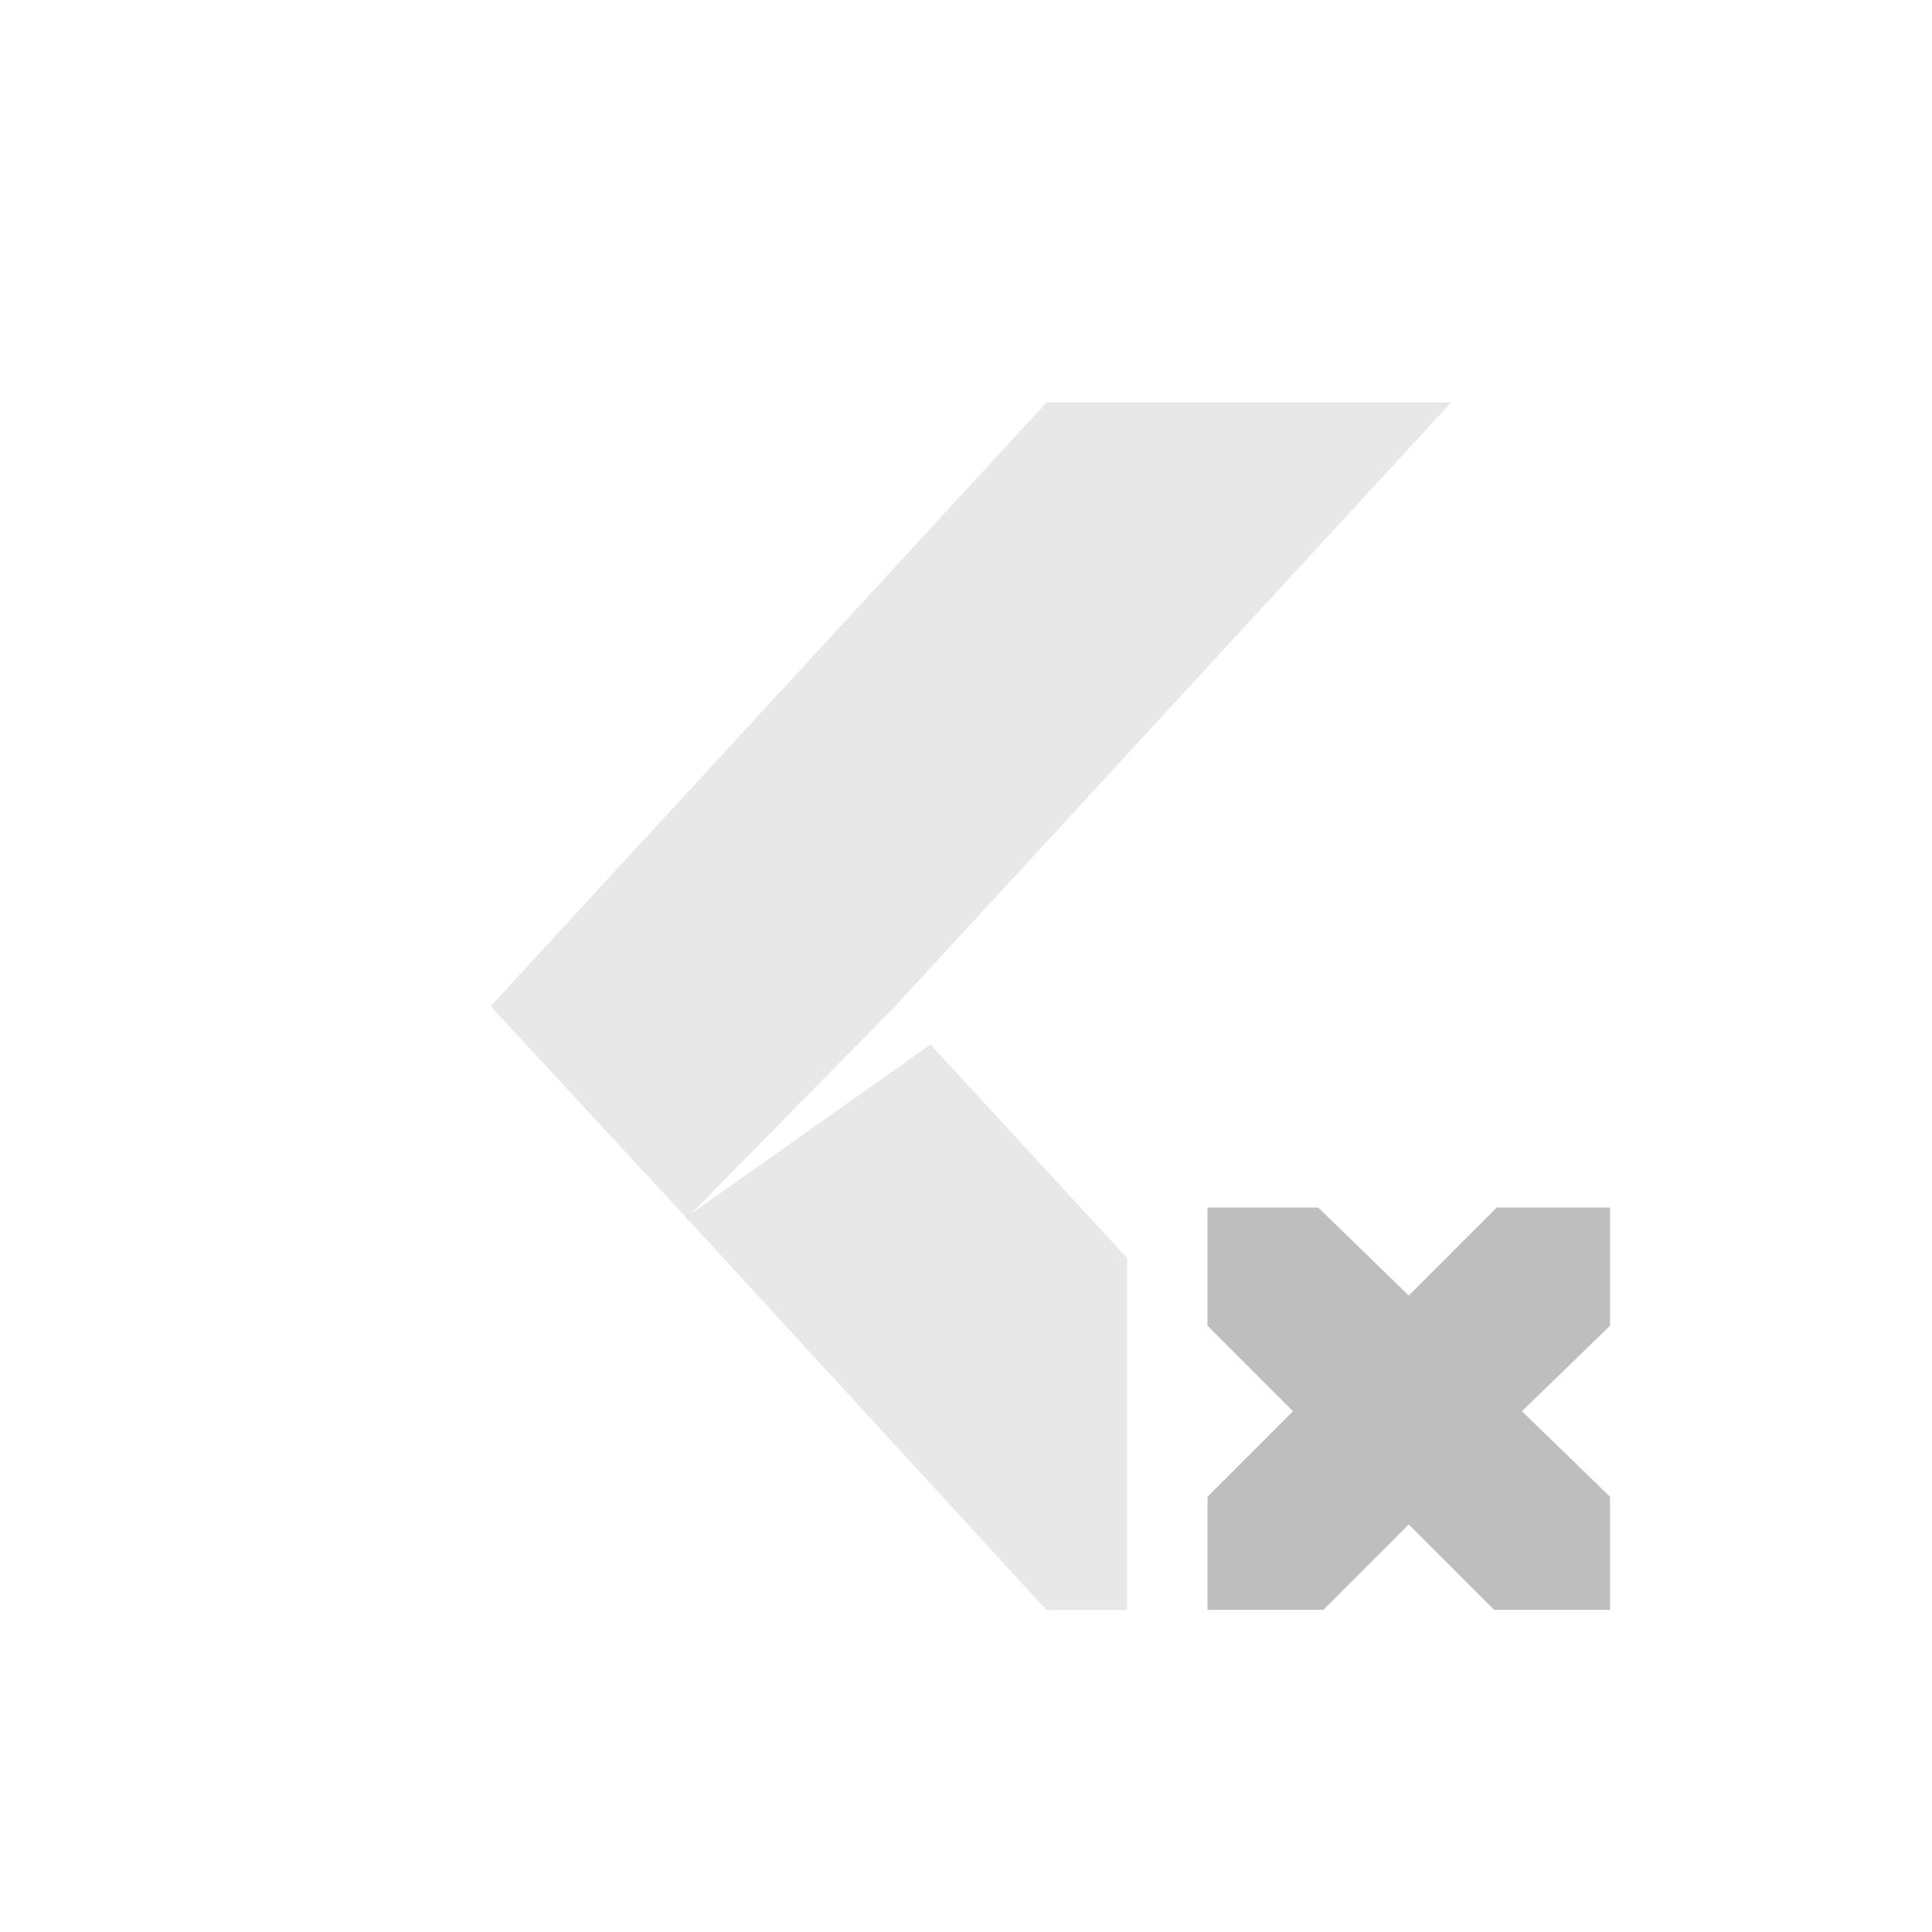
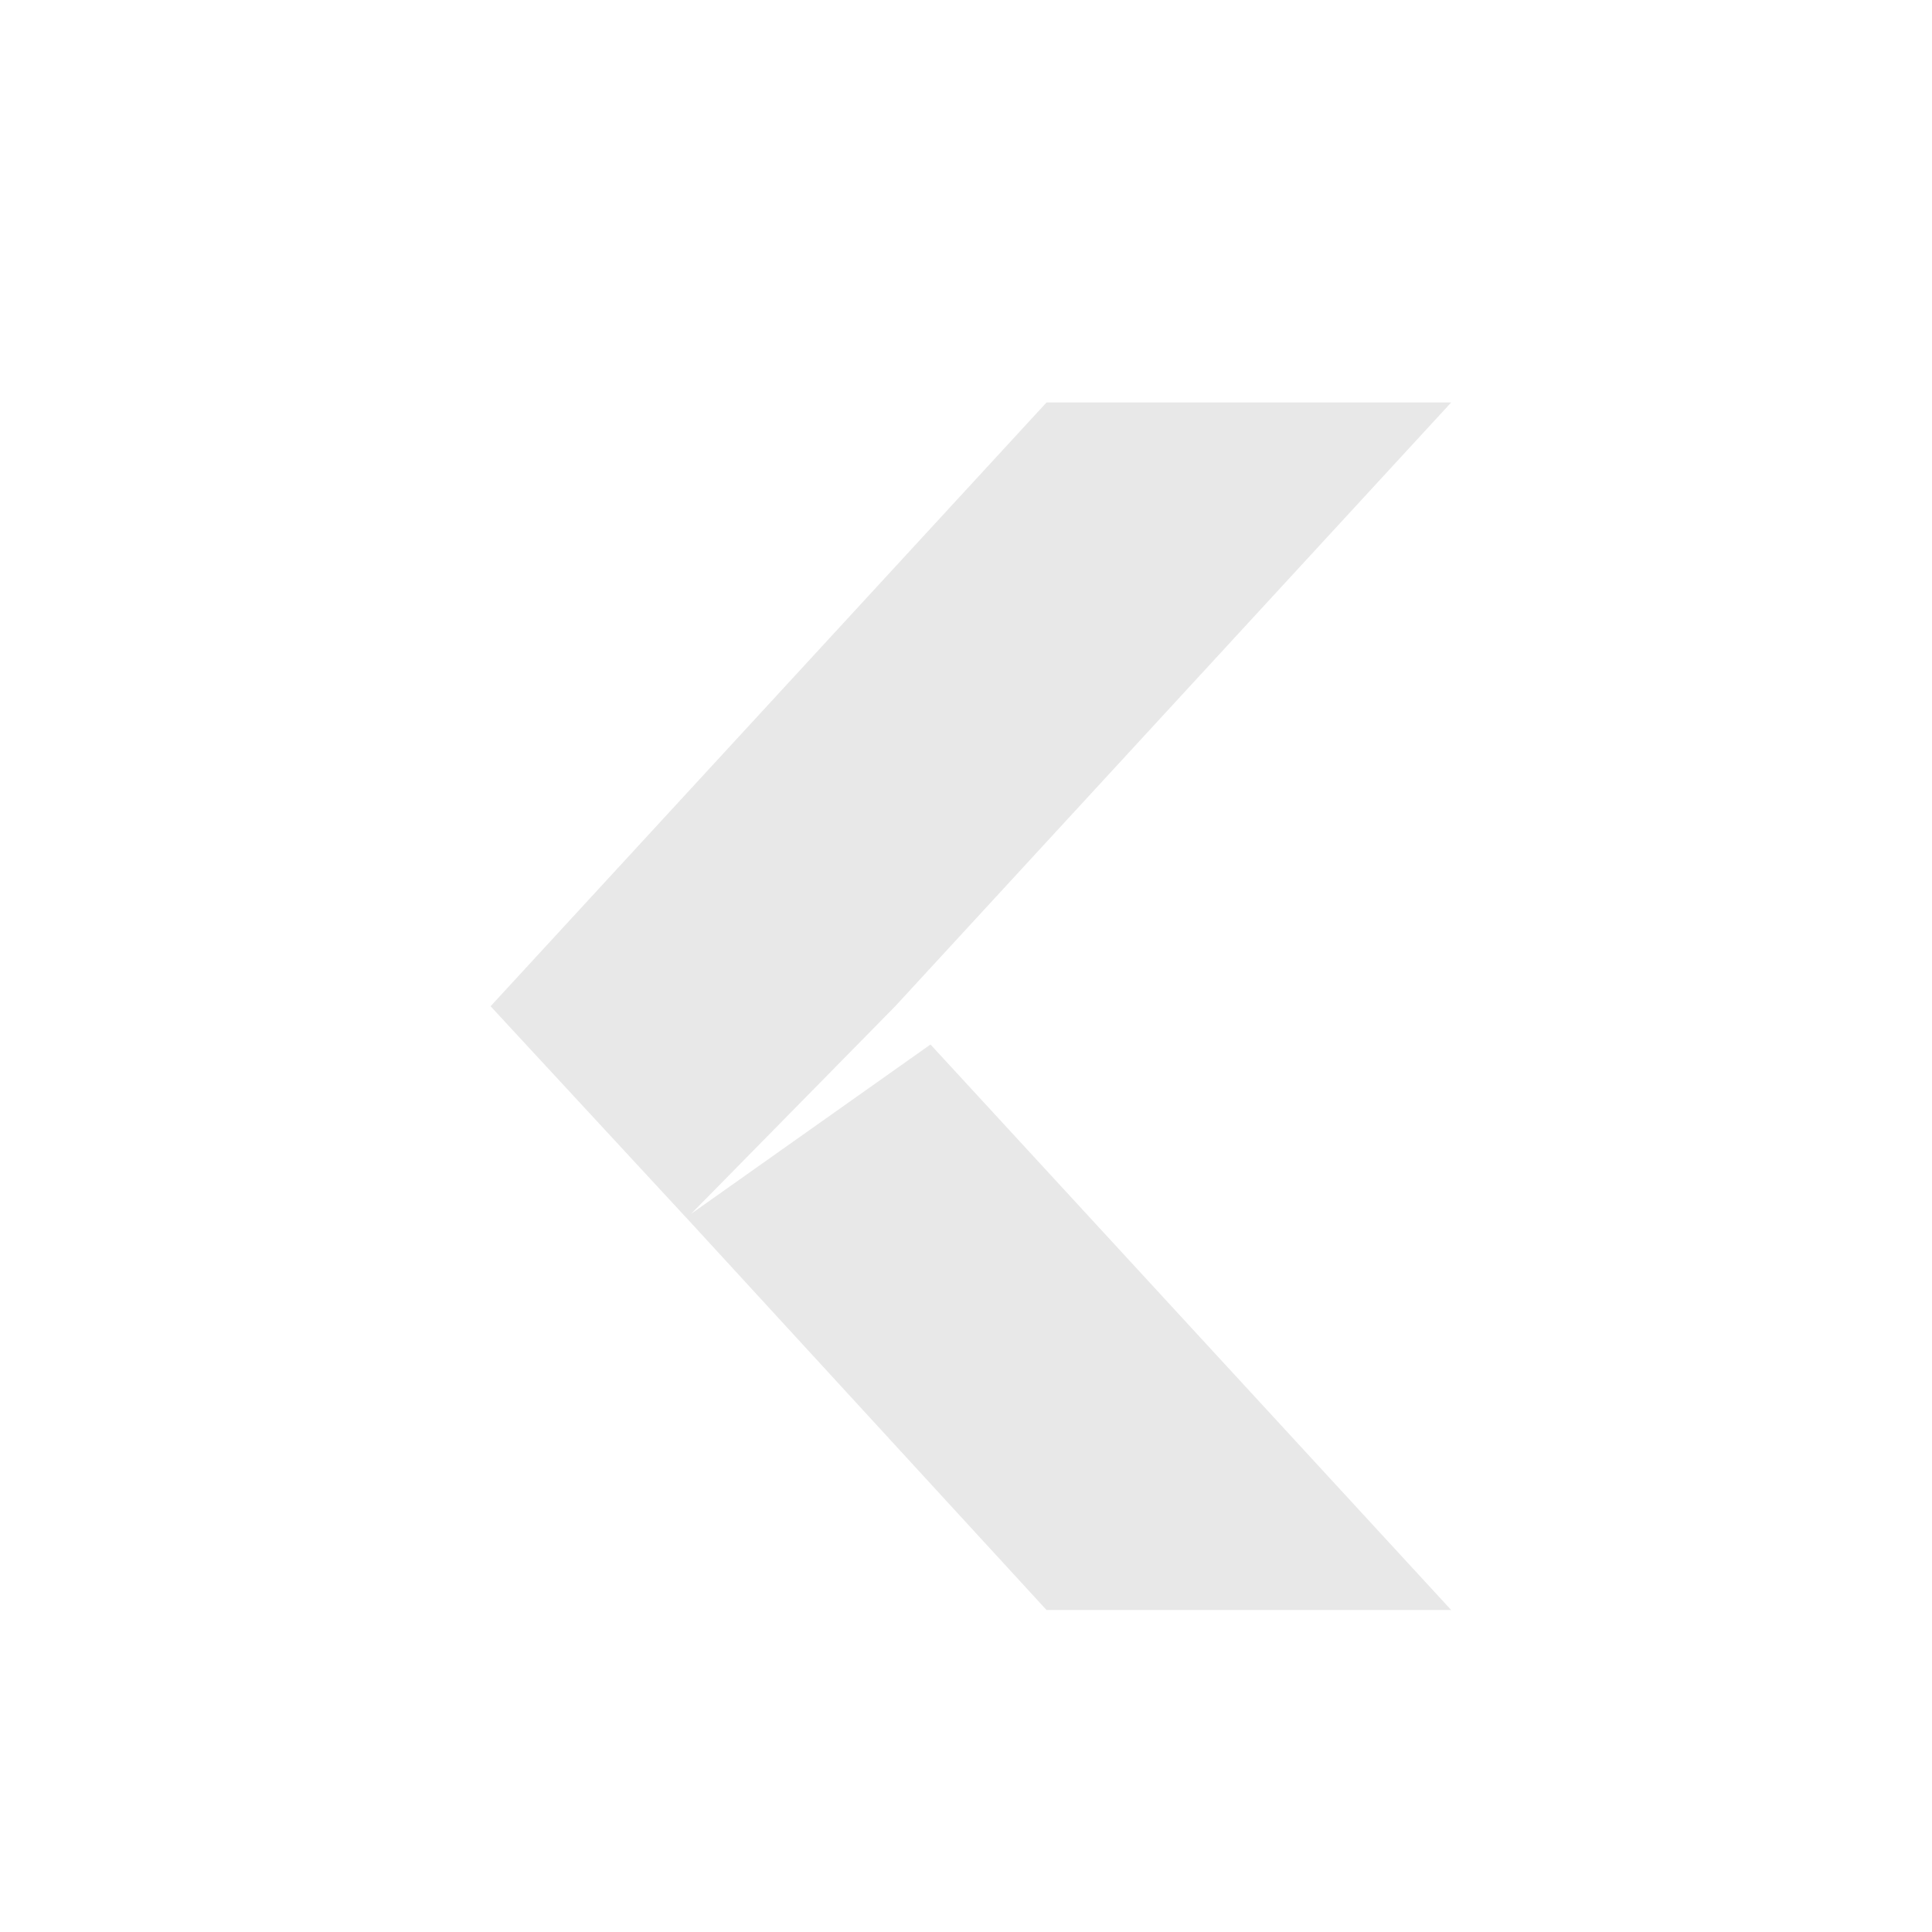
<svg xmlns="http://www.w3.org/2000/svg" id="svg6001" height="24" width="24" version="1.1">
  <defs id="defs6003" />
-   <path style="color:#000000;display:inline;overflow:visible;visibility:visible;opacity:0.35;fill:#bebebe;fill-opacity:1;fill-rule:nonzero;stroke:none;stroke-width:1;marker:none;enable-background:new" d="M 11.559,12.975 8.522,15.123 13,20 l 1,0 0,-4.373 -2.441,-2.652 z" id="rect4985" />
-   <path d="m 13,5 5.026,0 L 11.12,12.5 8.531,15.132 6.094,12.5 Z" id="rect4985-6" style="color:#000000;display:inline;overflow:visible;visibility:visible;opacity:0.35;fill:#bebebe;fill-opacity:1;fill-rule:nonzero;stroke:none;stroke-width:1;marker:none;enable-background:new" />
-   <path id="path3761-2-3-5-4-8-9-8-0-1-7" style="color:#bebebe;fill:#bebebe" d="m 15,15 1.375,0 1.125,1.094 1.094,-1.094 1.406,0 0,1.469 -1.094,1.062 1.094,1.062 0,1.406 -1.438,0 -1.062,-1.062 -1.062,1.062 -1.438,0 0,-1.406 1.062,-1.062 -1.062,-1.062 0,-1.469 z" />
+   <path id="rect4985" d="M 13 5 L 6.094 12.5 L 8.521 15.123 L 8.531 15.133 L 13 20 L 18.027 20 L 11.559 12.975 L 8.586 15.078 L 11.121 12.5 L 18.027 5 L 13 5 z " style="color:#000000;display:inline;overflow:visible;visibility:visible;fill:#bebebe;fill-opacity:1;fill-rule:nonzero;stroke:none;stroke-width:1;marker:none;enable-background:new;opacity:0.35" />
</svg>
